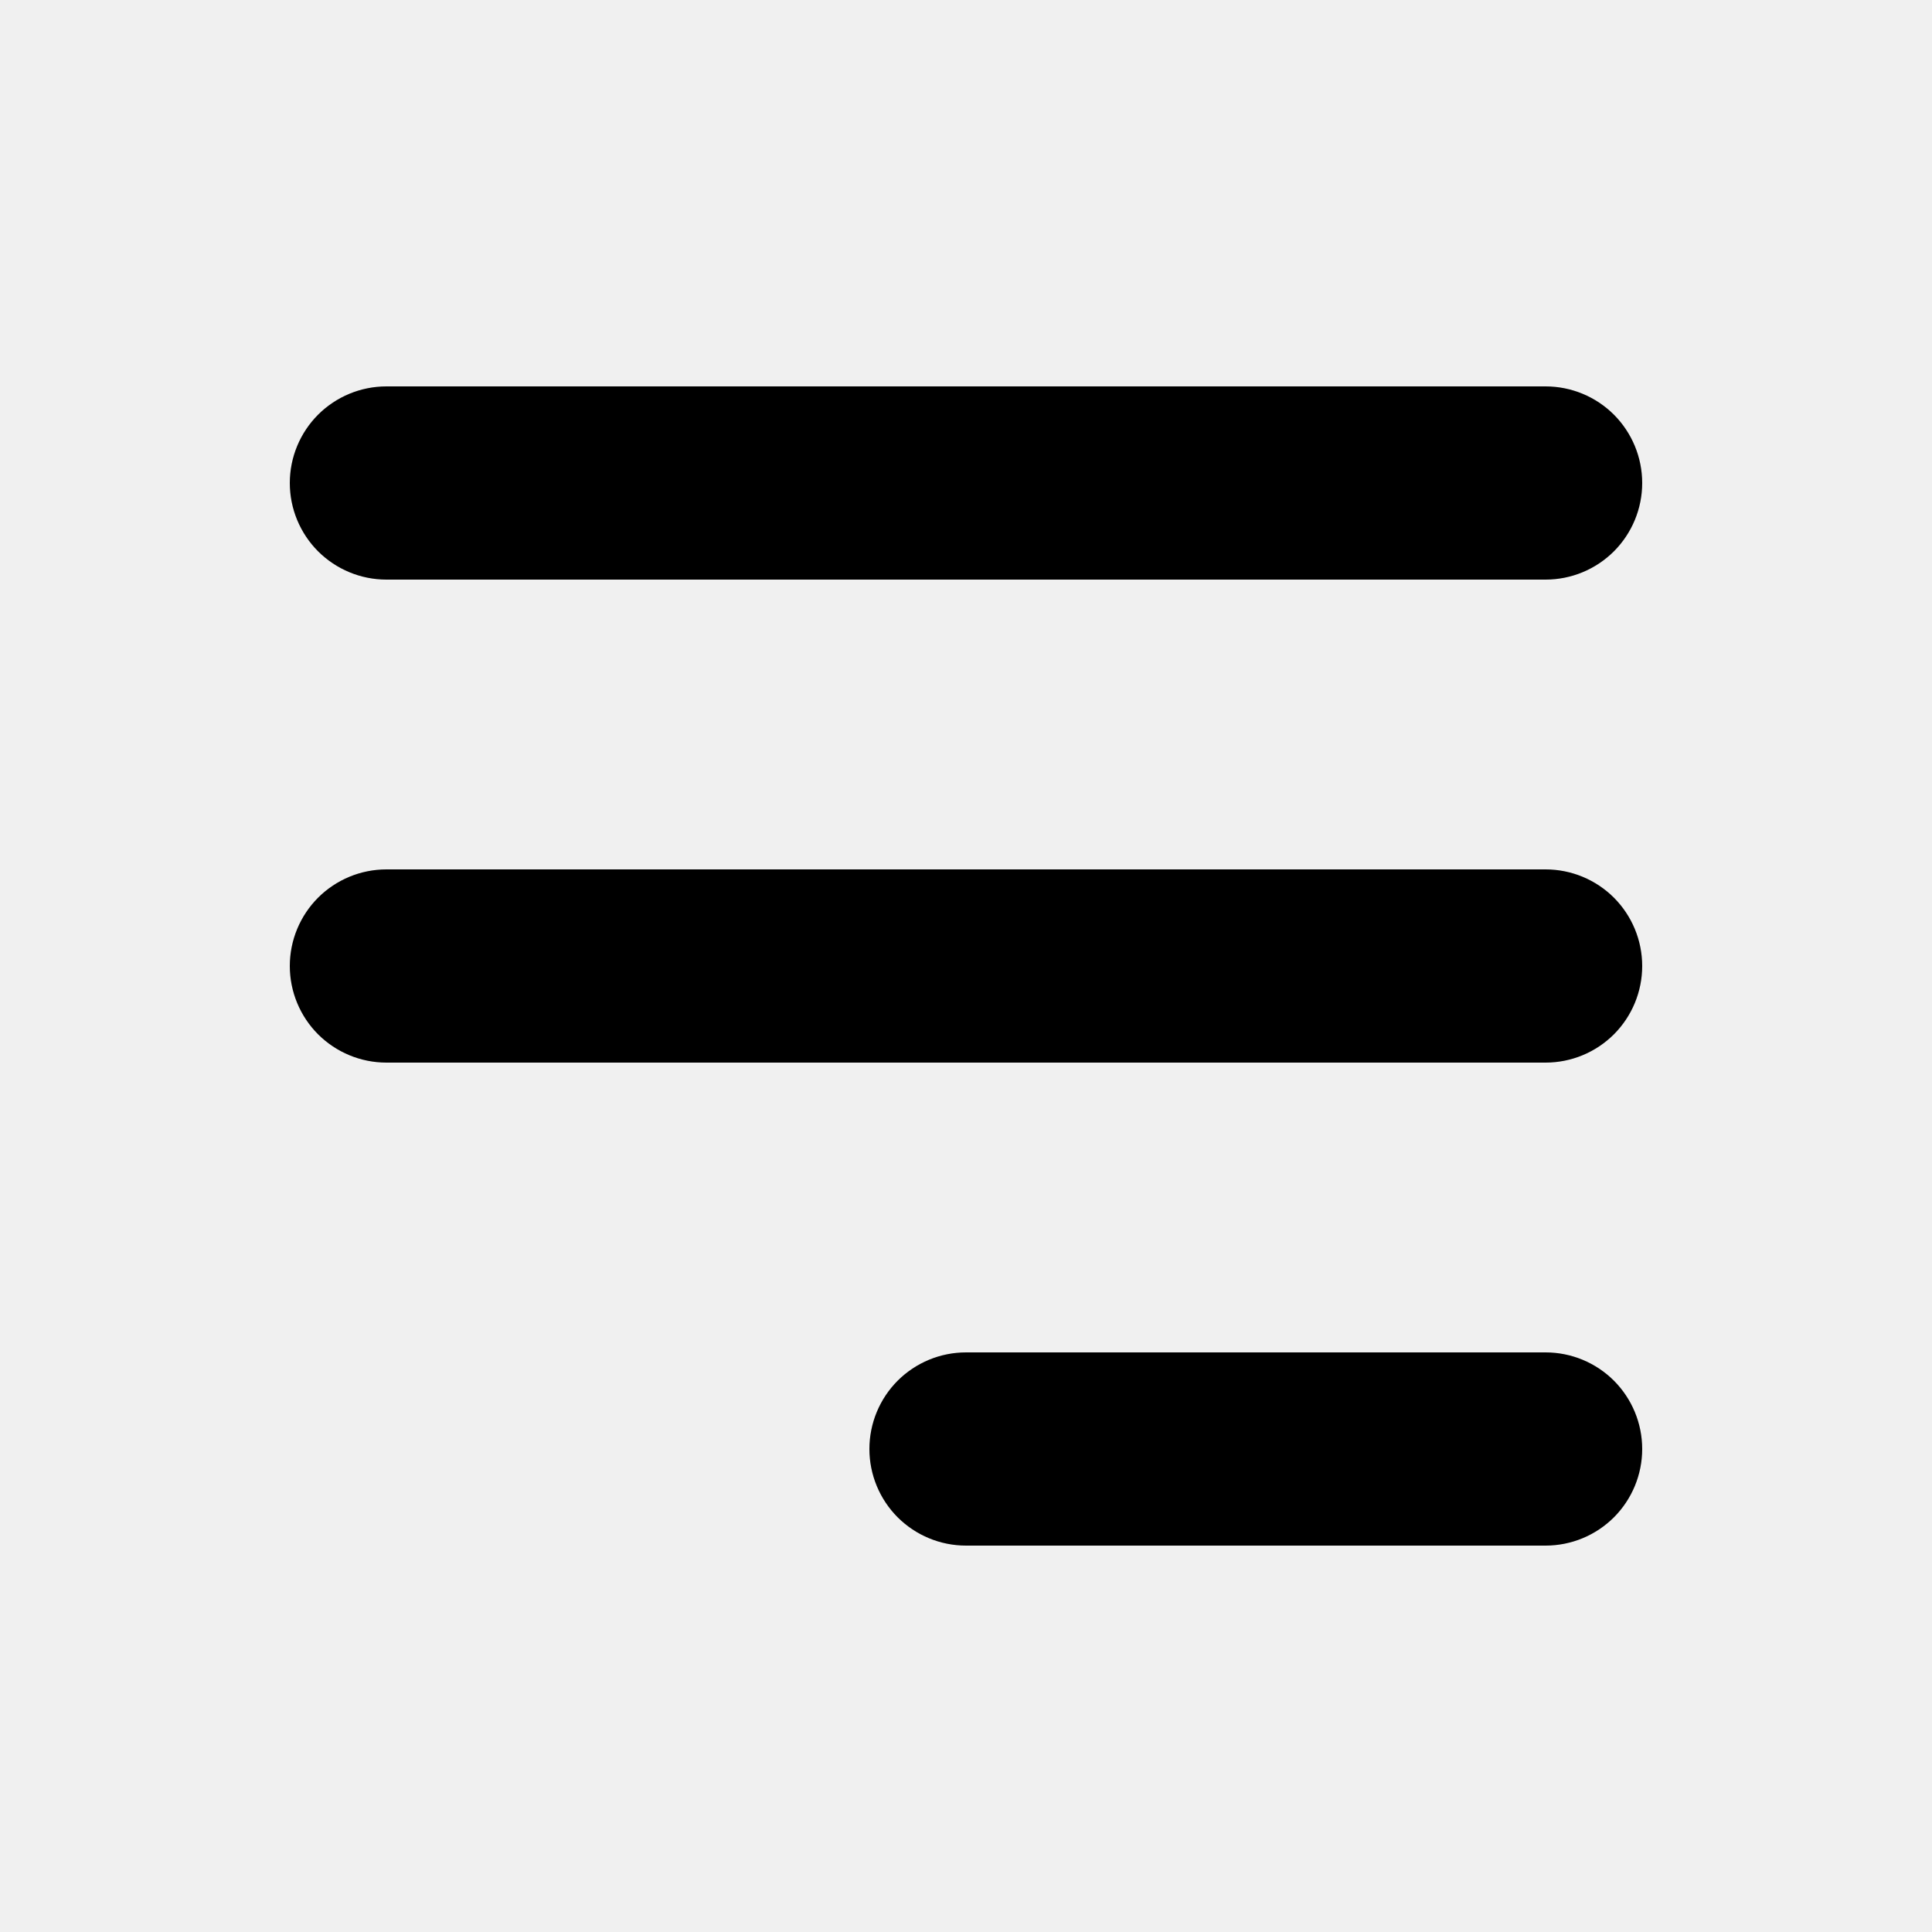
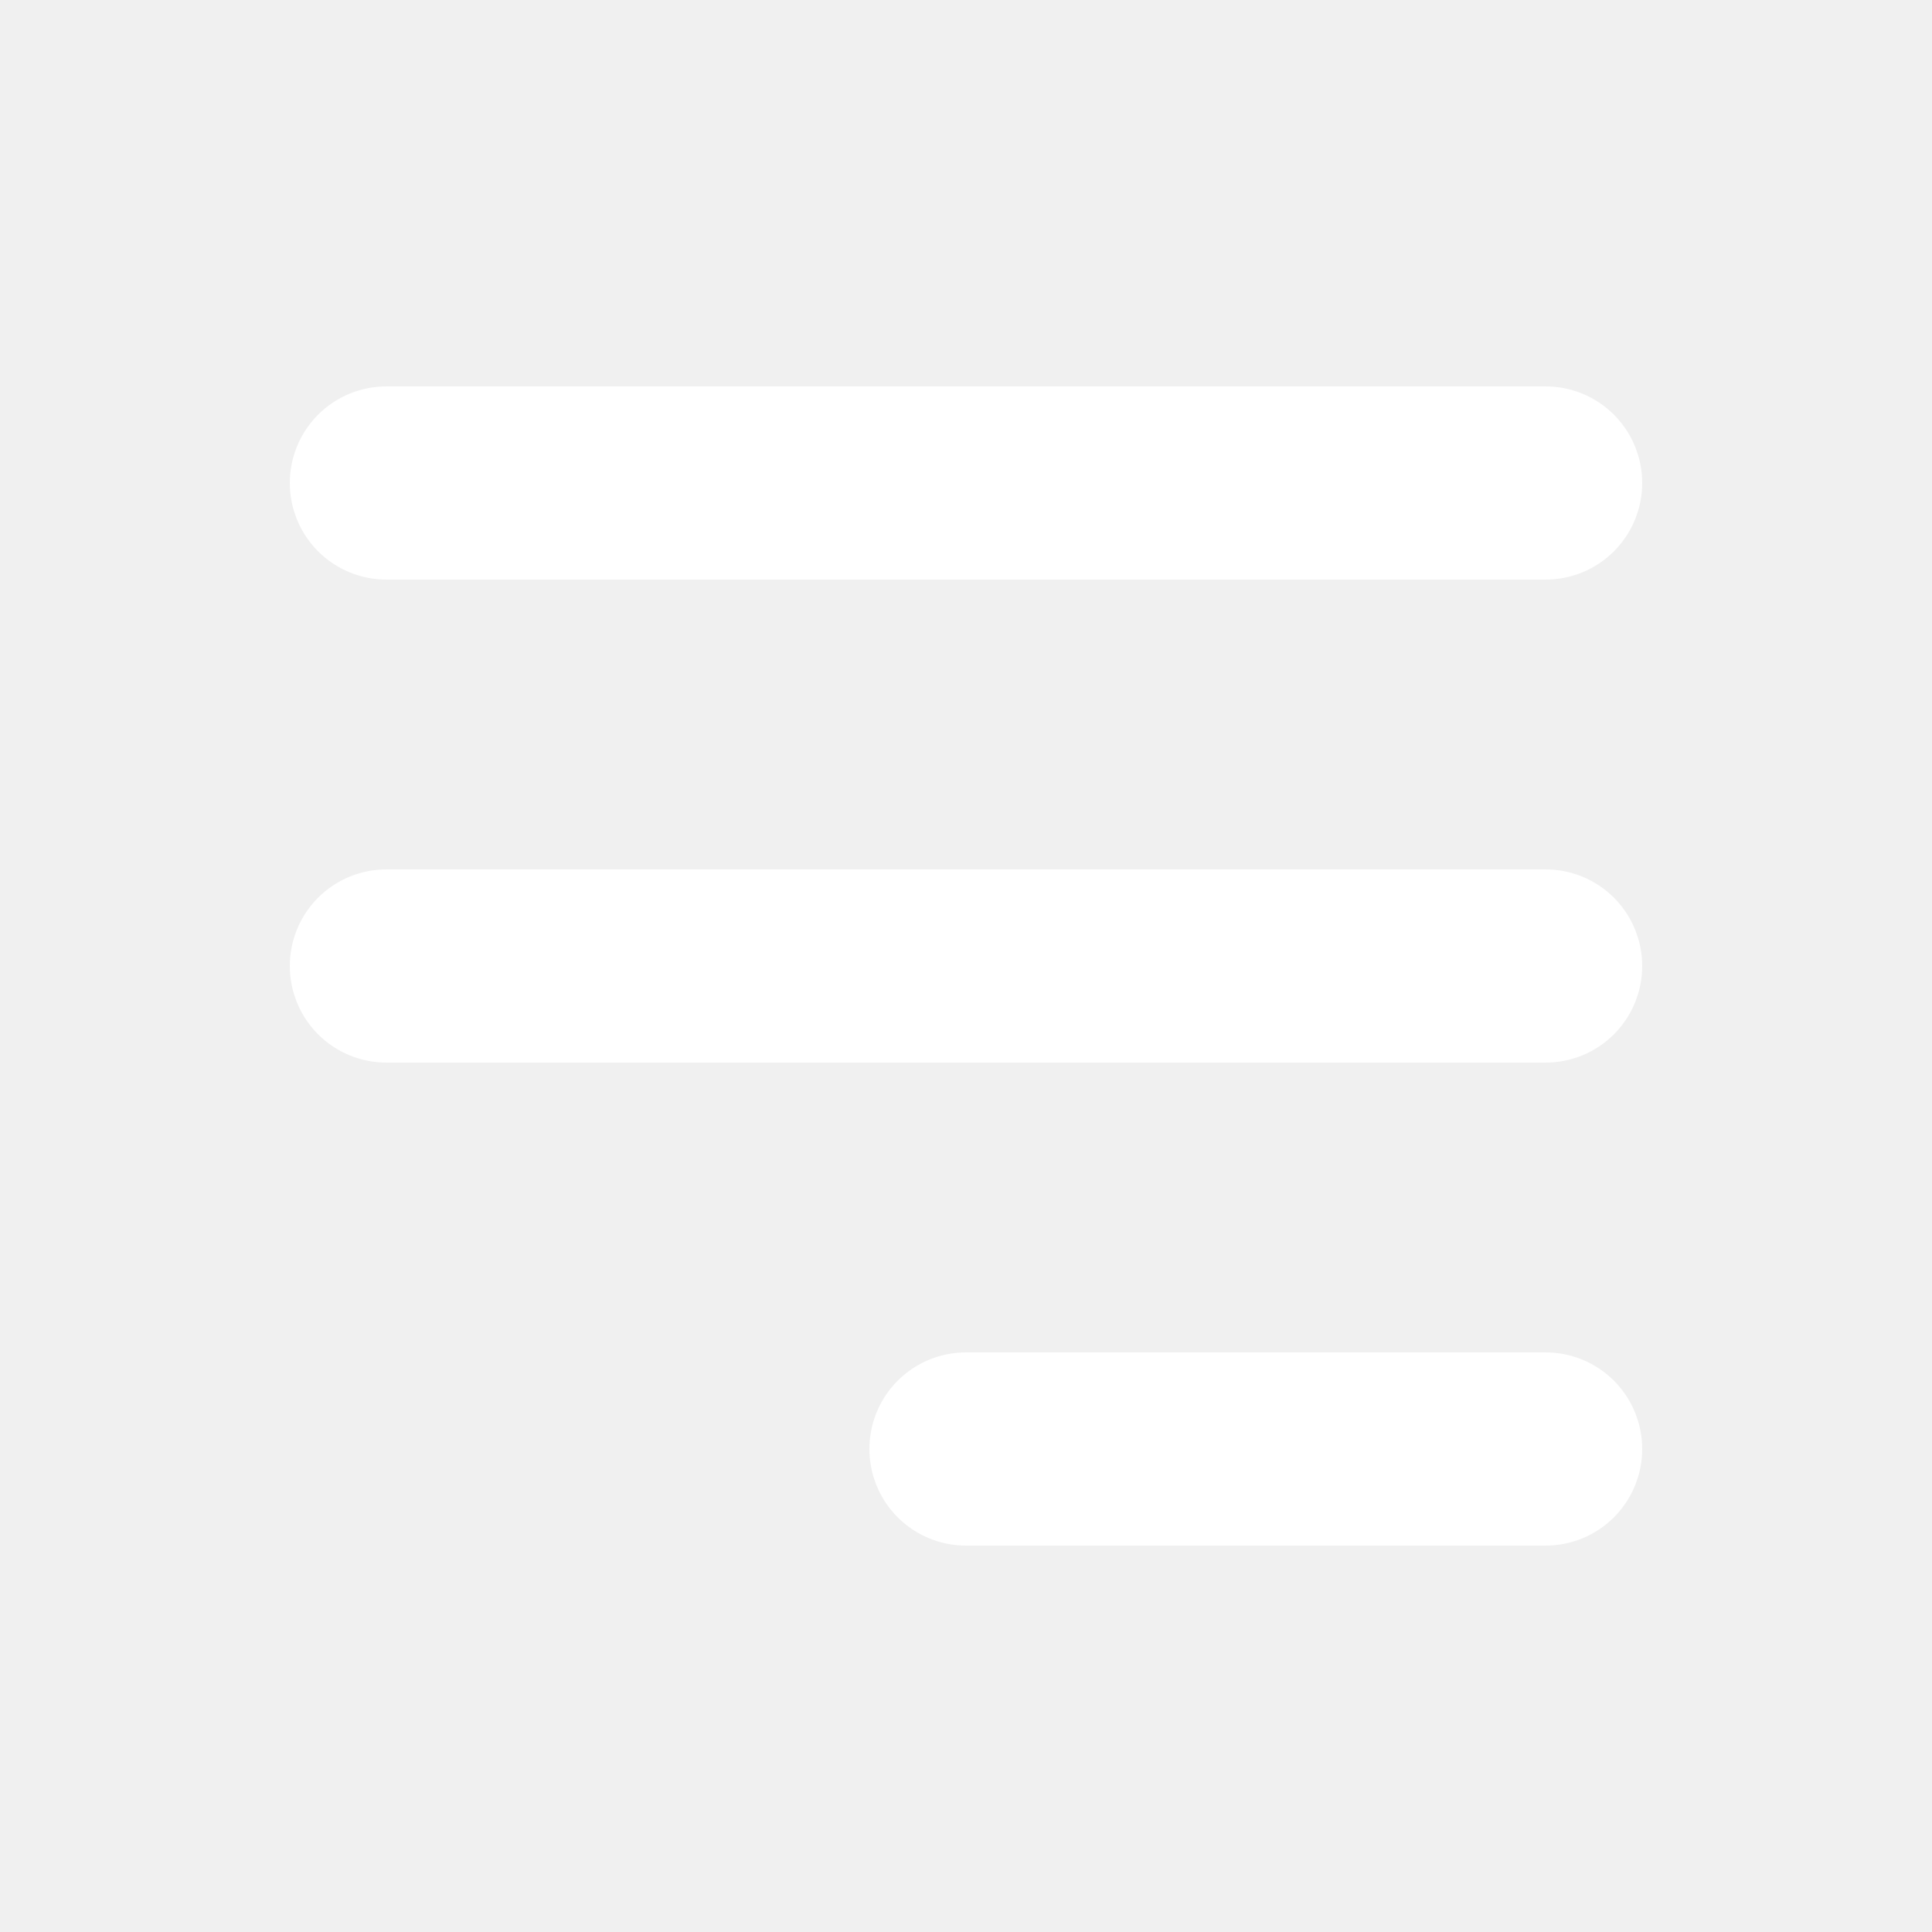
<svg xmlns="http://www.w3.org/2000/svg" width="30" height="30" viewBox="0 0 30 30" fill="none">
-   <path fill-rule="evenodd" clip-rule="evenodd" d="M4.5 7.5C4.5 7.102 4.658 6.721 4.939 6.439C5.221 6.158 5.602 6 6 6H24C24.398 6 24.779 6.158 25.061 6.439C25.342 6.721 25.5 7.102 25.5 7.5C25.5 7.898 25.342 8.279 25.061 8.561C24.779 8.842 24.398 9 24 9H6C5.602 9 5.221 8.842 4.939 8.561C4.658 8.279 4.5 7.898 4.5 7.5ZM4.5 15C4.5 14.602 4.658 14.221 4.939 13.939C5.221 13.658 5.602 13.5 6 13.5H24C24.398 13.5 24.779 13.658 25.061 13.939C25.342 14.221 25.5 14.602 25.5 15C25.5 15.398 25.342 15.779 25.061 16.061C24.779 16.342 24.398 16.5 24 16.5H6C5.602 16.5 5.221 16.342 4.939 16.061C4.658 15.779 4.5 15.398 4.5 15ZM13.5 22.5C13.5 22.102 13.658 21.721 13.939 21.439C14.221 21.158 14.602 21 15 21H24C24.398 21 24.779 21.158 25.061 21.439C25.342 21.721 25.5 22.102 25.5 22.5C25.5 22.898 25.342 23.279 25.061 23.561C24.779 23.842 24.398 24 24 24H15C14.602 24 14.221 23.842 13.939 23.561C13.658 23.279 13.5 22.898 13.5 22.5Z" fill="black" />
+   <path fill-rule="evenodd" clip-rule="evenodd" d="M4.5 7.5C4.5 7.102 4.658 6.721 4.939 6.439C5.221 6.158 5.602 6 6 6H24C24.398 6 24.779 6.158 25.061 6.439C25.342 6.721 25.5 7.102 25.5 7.5C25.5 7.898 25.342 8.279 25.061 8.561C24.779 8.842 24.398 9 24 9H6C5.602 9 5.221 8.842 4.939 8.561C4.658 8.279 4.5 7.898 4.5 7.5ZM4.5 15C4.5 14.602 4.658 14.221 4.939 13.939C5.221 13.658 5.602 13.5 6 13.5H24C24.398 13.5 24.779 13.658 25.061 13.939C25.342 14.221 25.5 14.602 25.5 15C25.5 15.398 25.342 15.779 25.061 16.061C24.779 16.342 24.398 16.5 24 16.5H6C5.602 16.5 5.221 16.342 4.939 16.061C4.658 15.779 4.5 15.398 4.5 15ZM13.5 22.5C13.5 22.102 13.658 21.721 13.939 21.439C14.221 21.158 14.602 21 15 21H24C24.398 21 24.779 21.158 25.061 21.439C25.342 21.721 25.5 22.102 25.5 22.5C25.5 22.898 25.342 23.279 25.061 23.561C24.779 23.842 24.398 24 24 24H15C14.602 24 14.221 23.842 13.939 23.561C13.658 23.279 13.5 22.898 13.5 22.5Z" fill="white" />
</svg>
